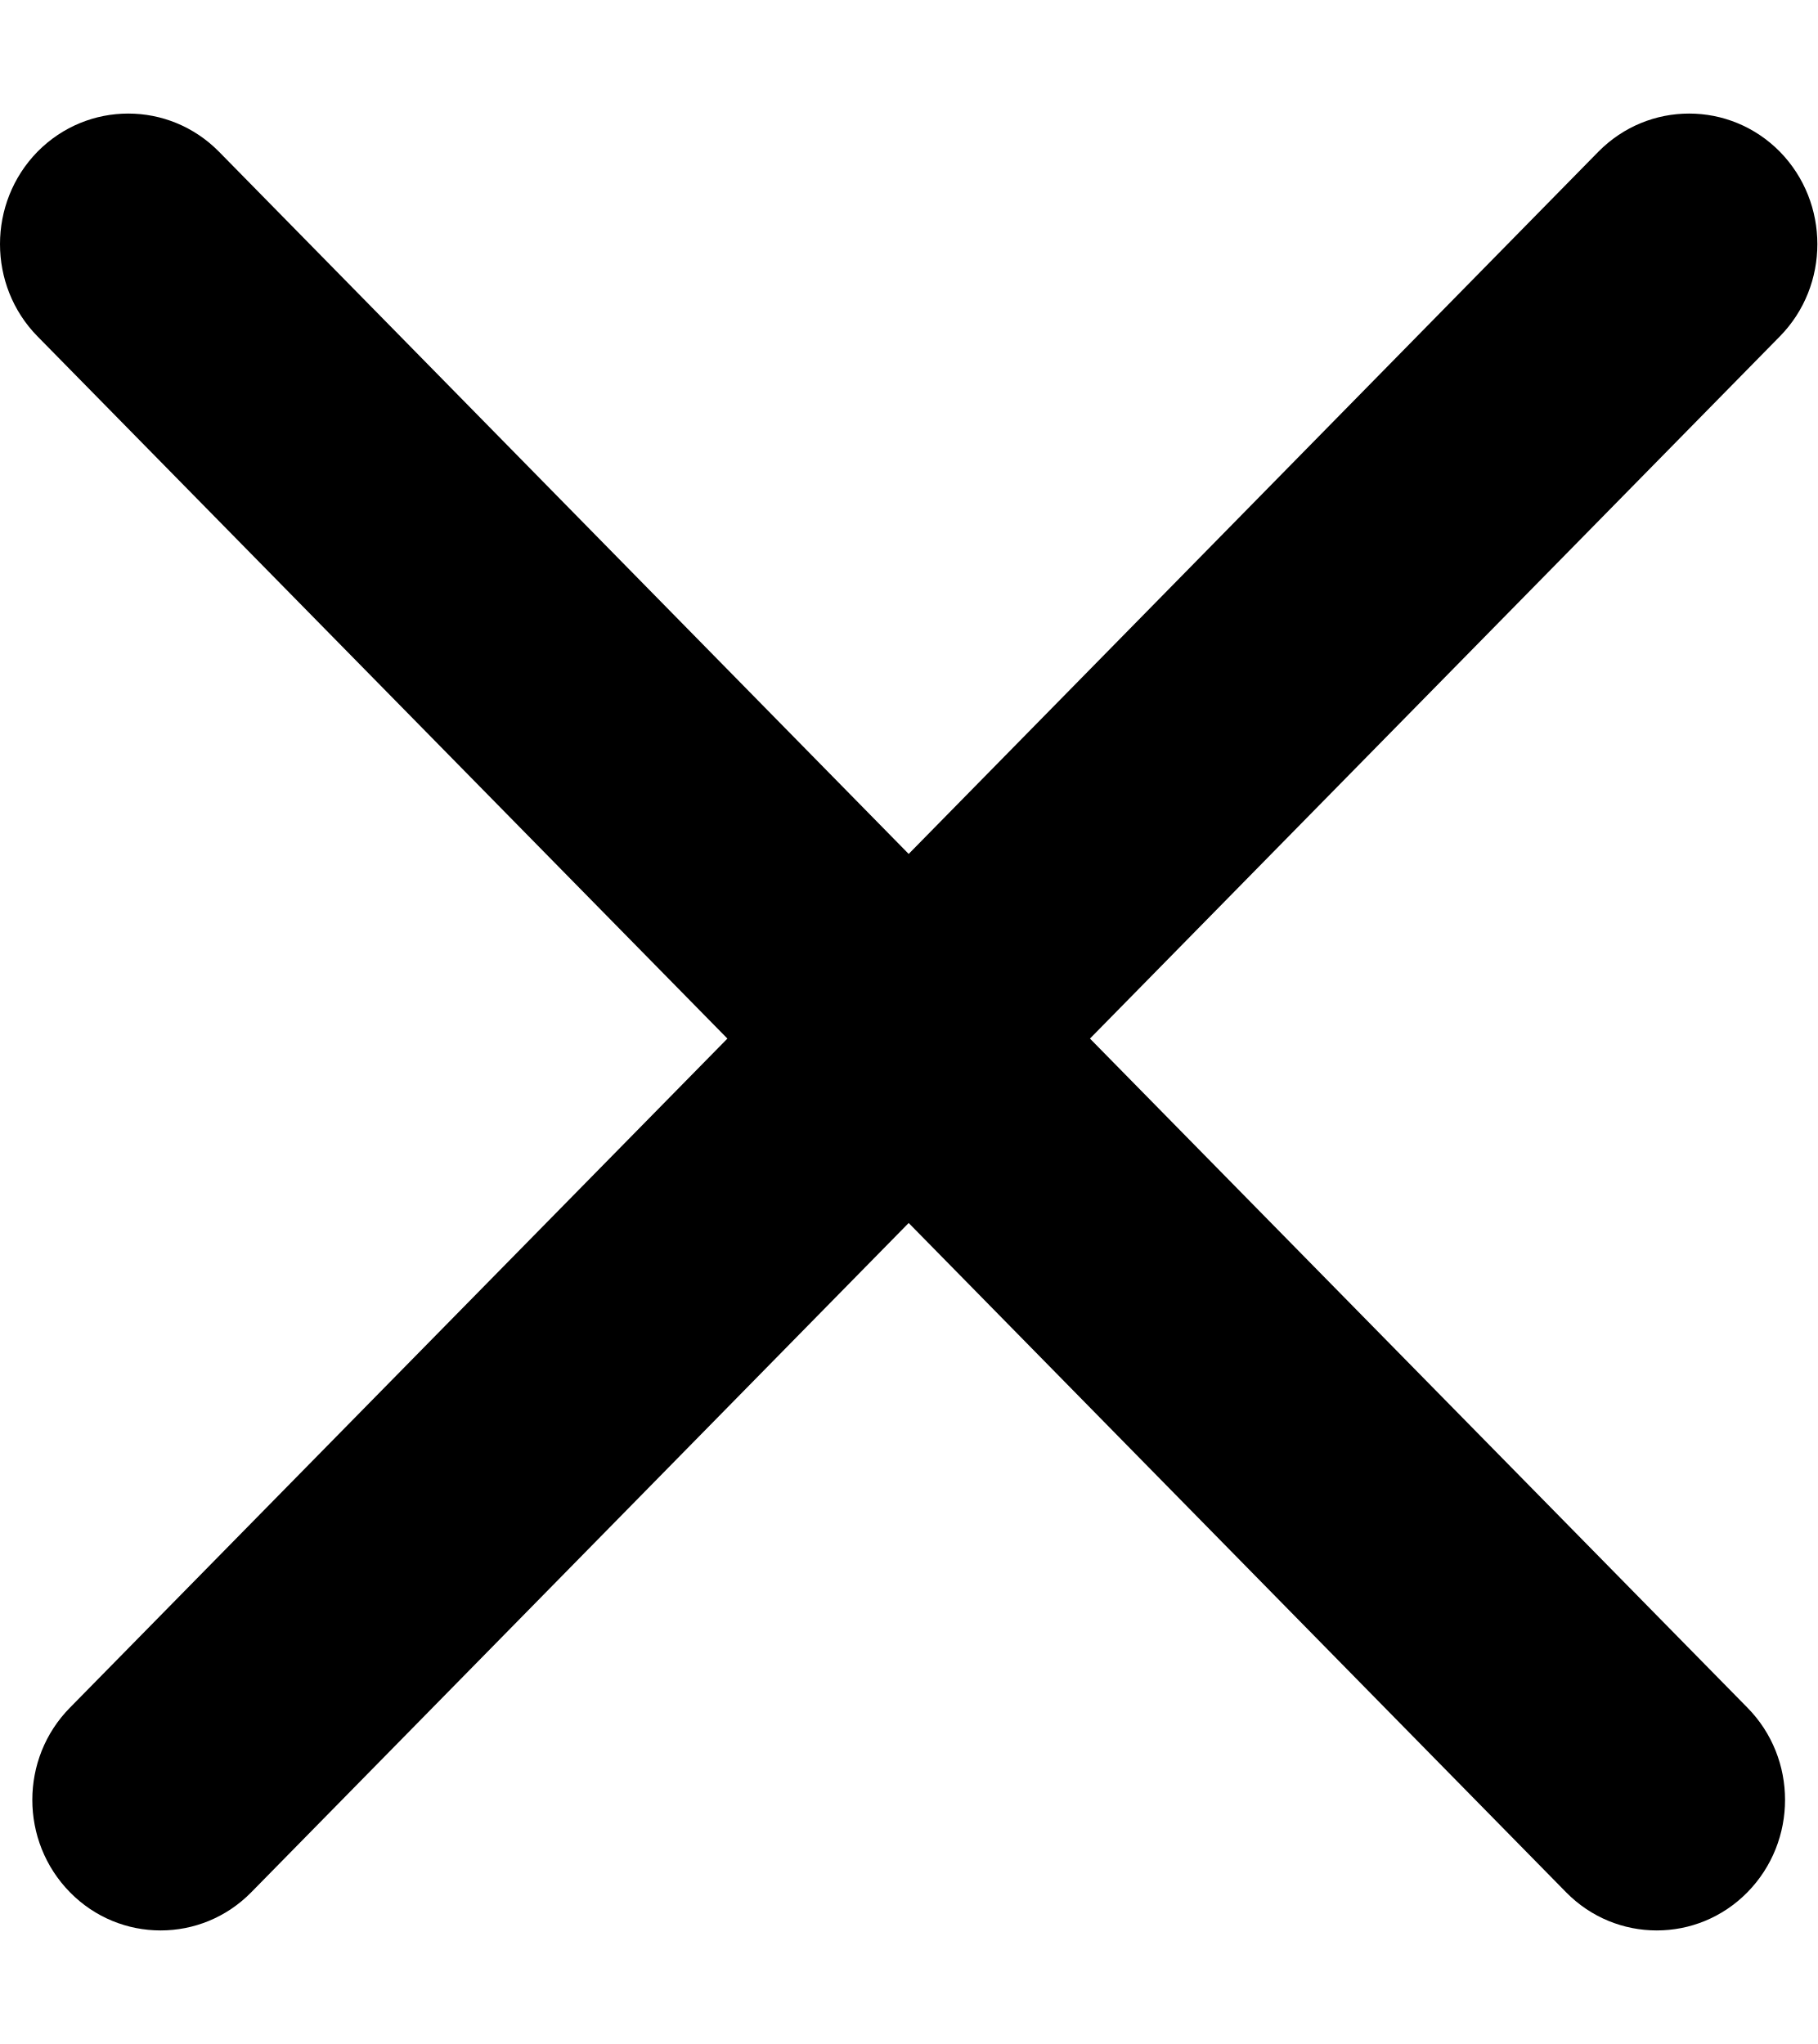
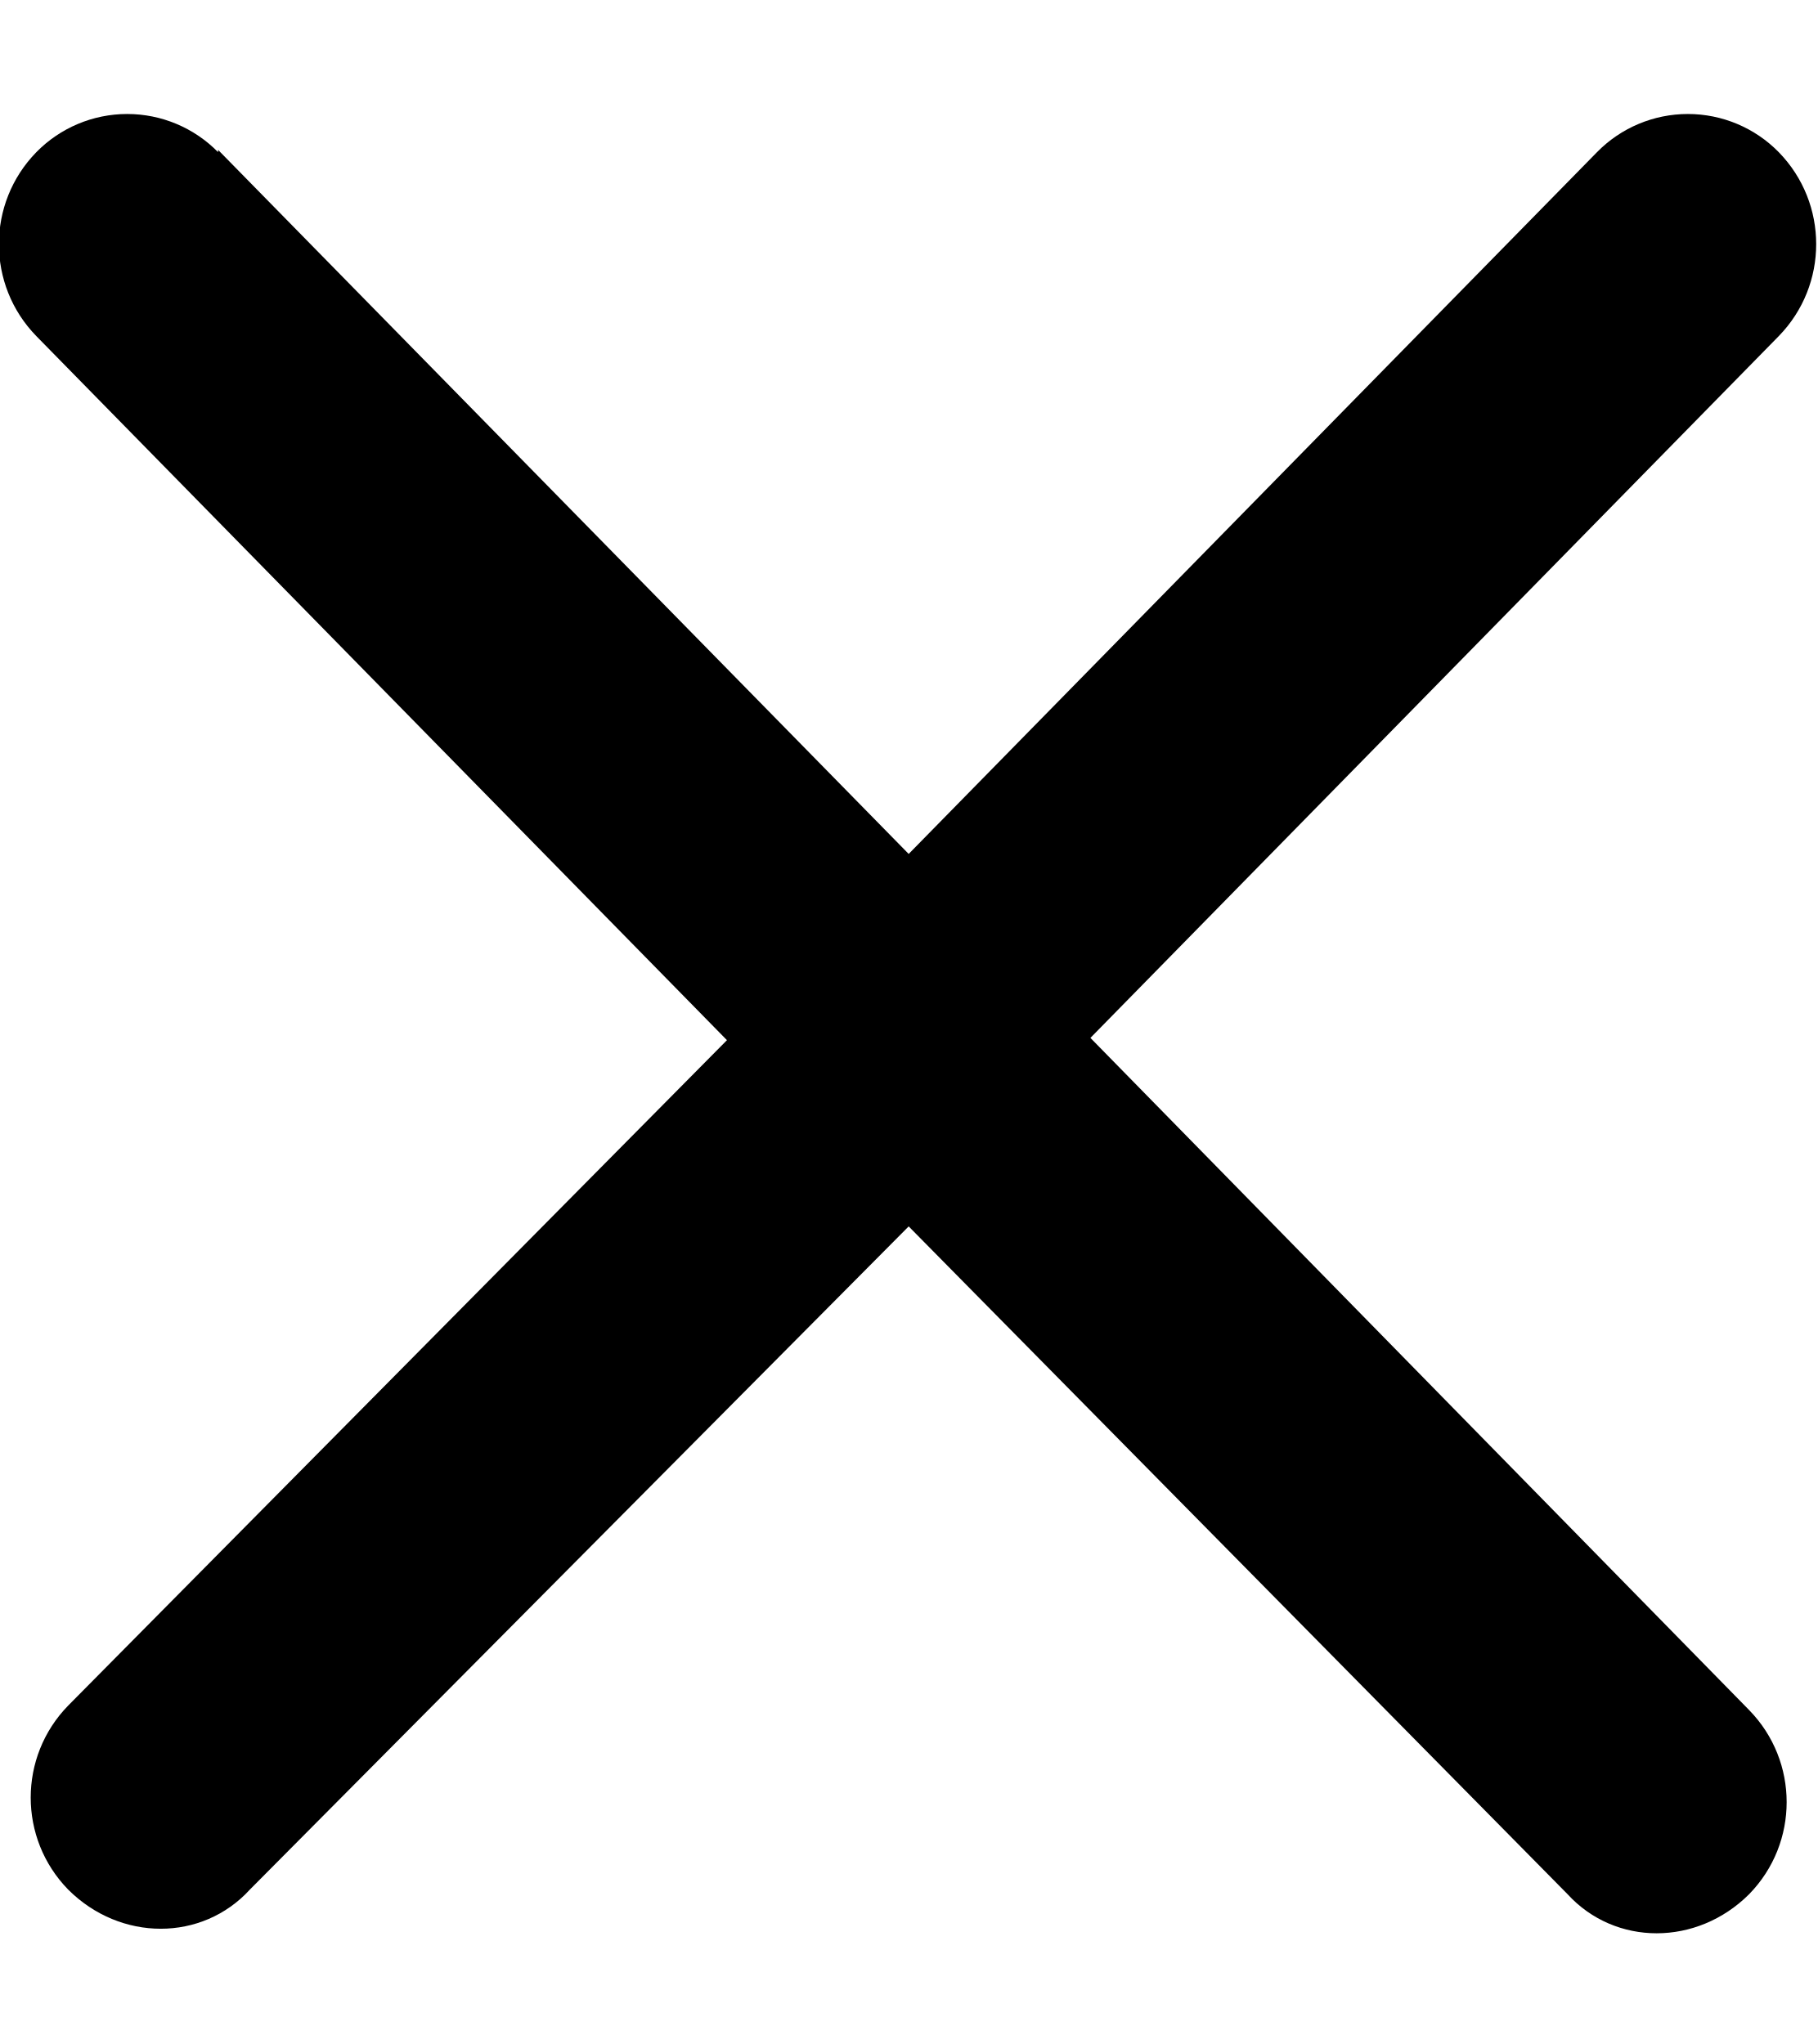
<svg xmlns="http://www.w3.org/2000/svg" viewBox="0 0 8 9">
-   <path d="M0.964 0.668C0.743 0.444 0.386 0.444 0.165 0.668C-0.055 0.893 -0.055 1.257 0.165 1.481L3.202 4.573L0.308 7.519C0.087 7.743 0.087 8.107 0.308 8.332C0.528 8.556 0.886 8.556 1.106 8.332L4 5.385L6.894 8.332C7.114 8.556 7.472 8.556 7.692 8.332C7.913 8.107 7.913 7.743 7.692 7.519L4.798 4.573L7.835 1.481C8.055 1.257 8.055 0.893 7.835 0.668C7.614 0.444 7.257 0.444 7.036 0.668L4 3.76L0.964 0.668Z" />
+   <path d="M.96.67a.56.56 0 0 0-.8 0 .58.58 0 0 0 0 .81l3.04 3.1L.3 7.51a.58.58 0 0 0 0 .81c.23.23.59.23.8 0L4 5.4l2.9 2.94c.21.23.57.23.8 0a.58.58 0 0 0 0-.81L4.8 4.57l3.03-3.09a.58.58 0 0 0 0-.81.56.56 0 0 0-.8 0L4 3.76.96.66Z" />
</svg>
